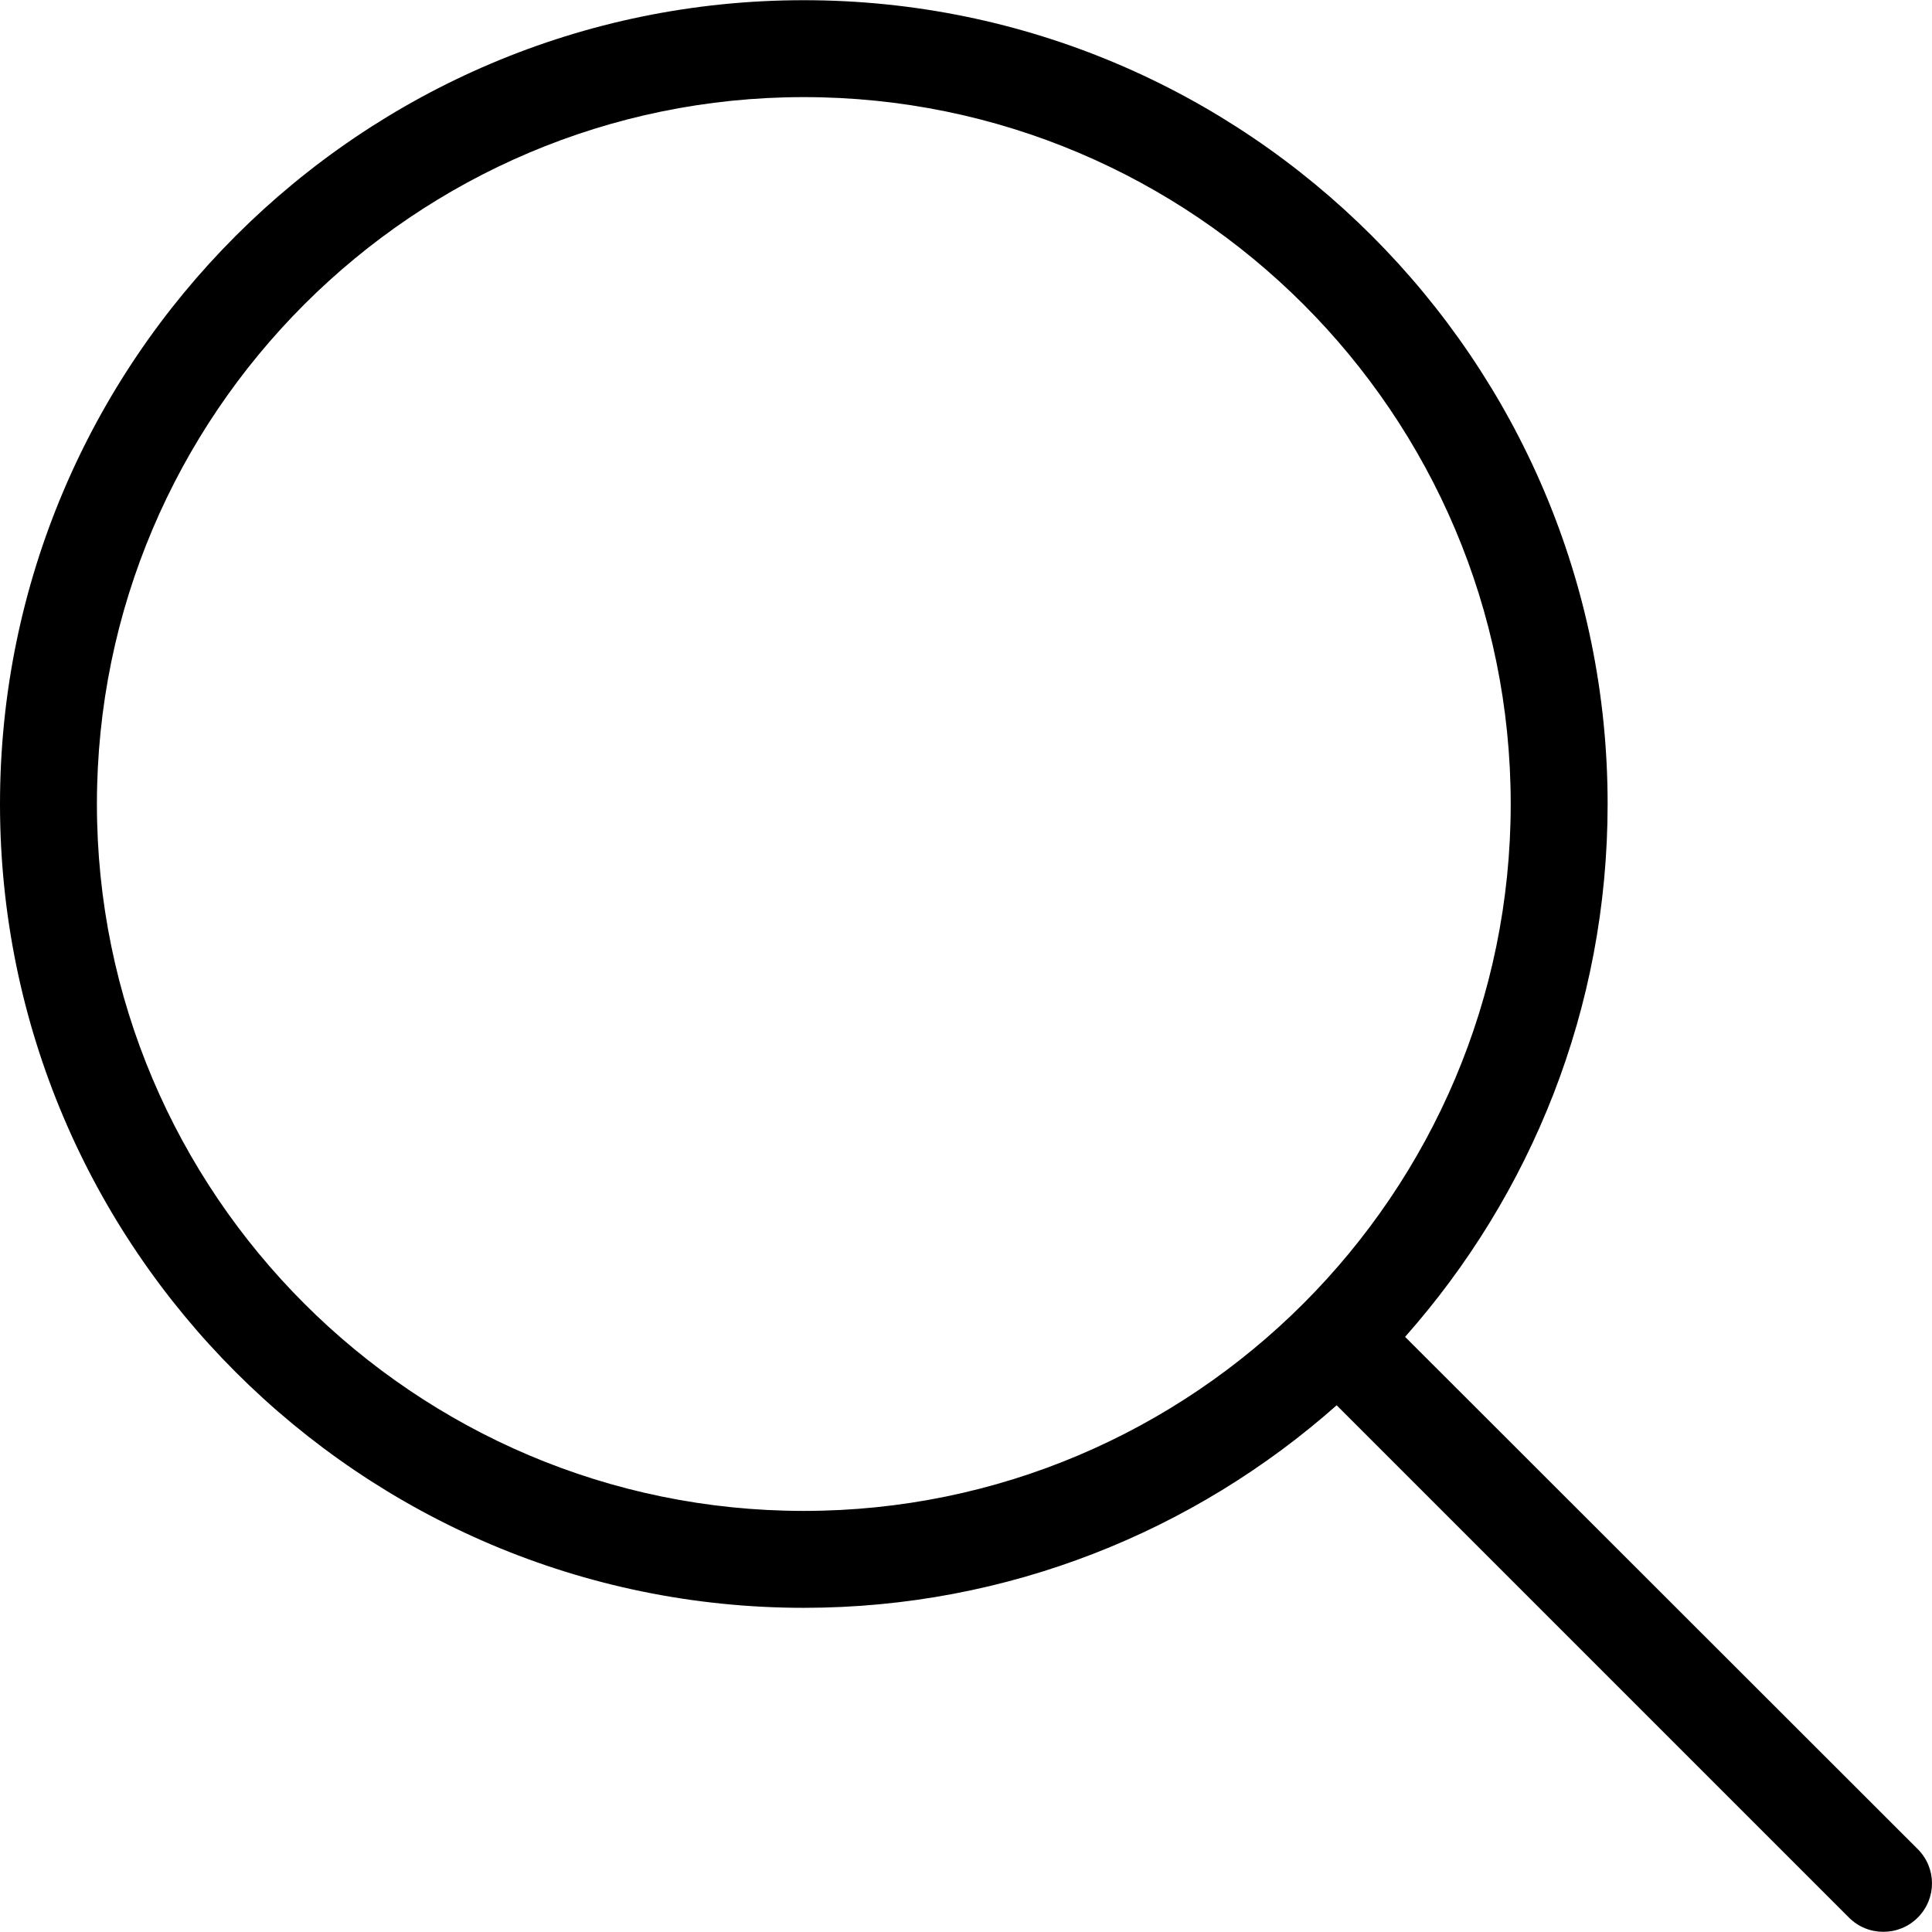
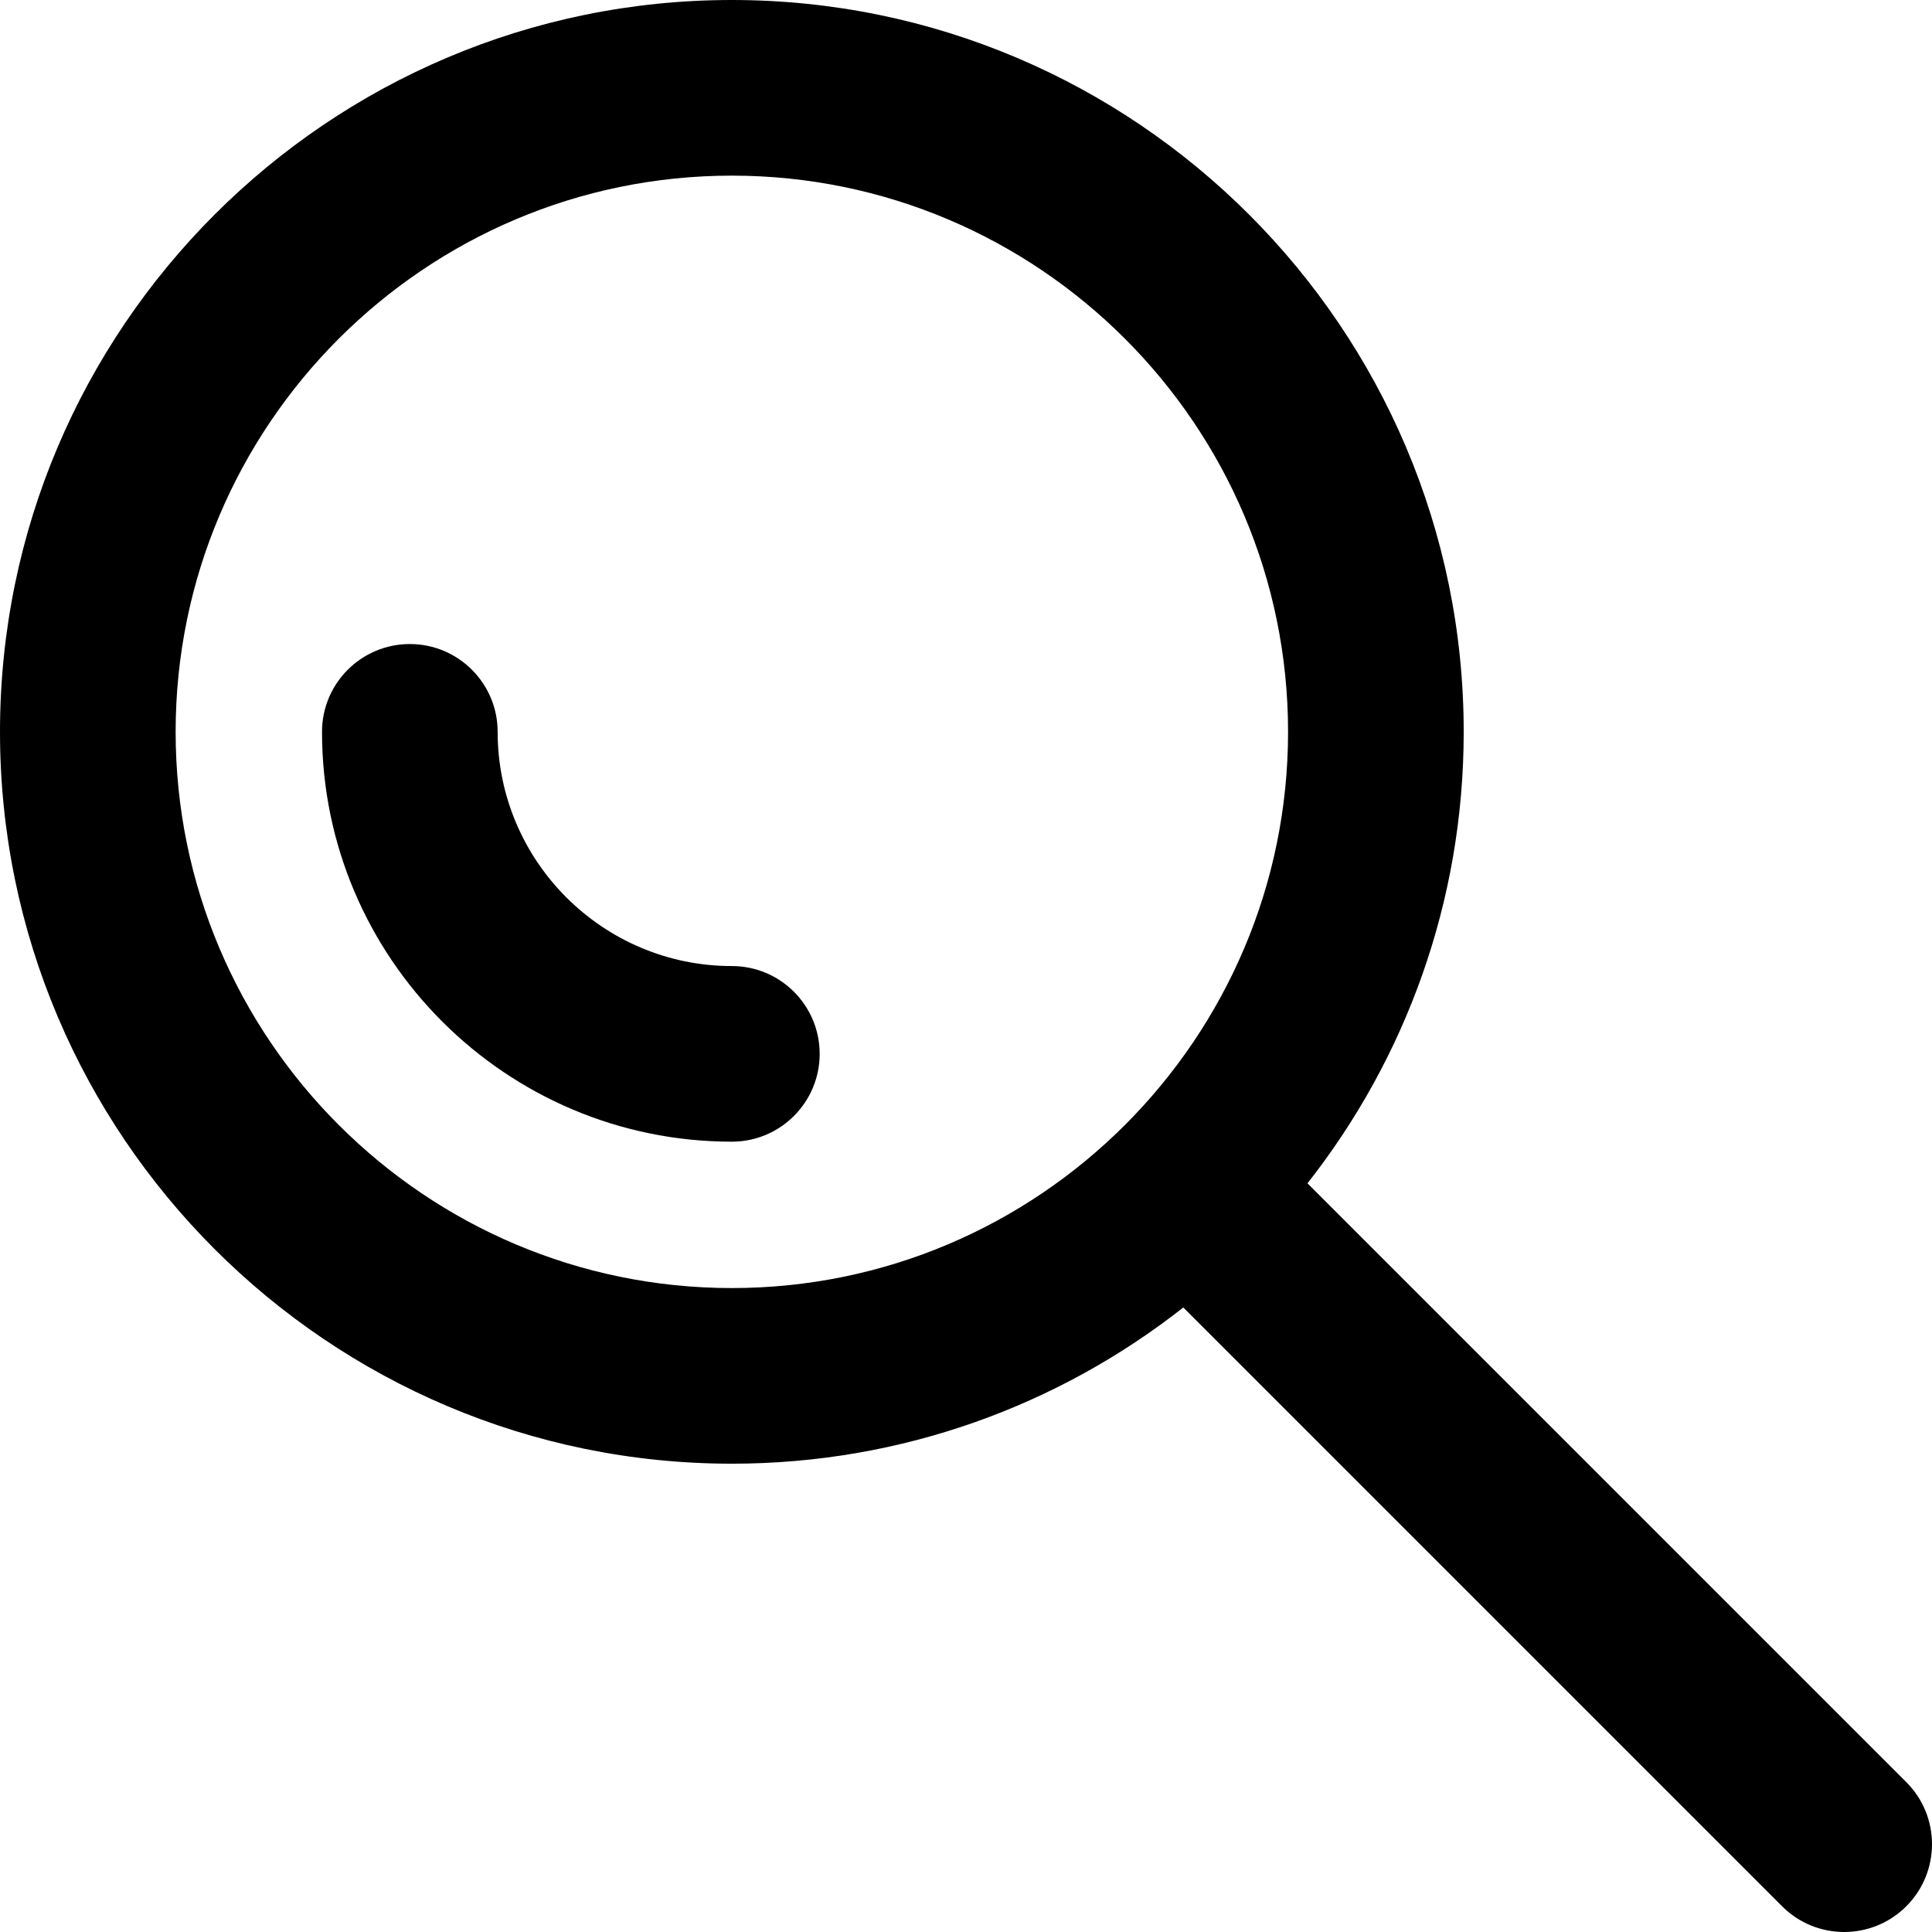
- <svg xmlns="http://www.w3.org/2000/svg" fill="#000000" height="800px" width="800px" version="1.1" id="Capa_1" viewBox="0 0 488.4 488.4" xml:space="preserve">
-   <g>
-     <g>
-       <path d="M0,203.25c0,112.1,91.2,203.2,203.2,203.2c51.6,0,98.8-19.4,134.7-51.2l129.5,129.5c2.4,2.4,5.5,3.6,8.7,3.6    s6.3-1.2,8.7-3.6c4.8-4.8,4.8-12.5,0-17.3l-129.6-129.5c31.8-35.9,51.2-83,51.2-134.7c0-112.1-91.2-203.2-203.2-203.2    S0,91.15,0,203.25z M381.9,203.25c0,98.5-80.2,178.7-178.7,178.7s-178.7-80.2-178.7-178.7s80.2-178.7,178.7-178.7    S381.9,104.65,381.9,203.25z" />
-     </g>
+ <svg xmlns="http://www.w3.org/2000/svg" fill="#000000" height="800px" width="800px" version="1.1" id="Layer_1" viewBox="0 0 330 330" xml:space="preserve">
+   <g id="XMLID_17_">
+     <path id="XMLID_18_" d="M125.005,165.008c-22.058,0-40.003-17.945-40.003-40.002c0-8.284-6.716-15-15-15c-8.284,0-15,6.716-15,15   c0,38.6,31.403,70.002,70.003,70.002c8.284,0,15-6.716,15-15C140.005,171.724,133.289,165.008,125.005,165.008z" />
+     <path id="XMLID_19_" d="M325.606,304.394L223.329,202.117c16.706-21.256,26.682-48.04,26.682-77.111   C250.011,56.077,193.934,0,125.005,0C56.077,0,0,56.077,0,125.005C0,193.933,56.077,250.01,125.005,250.01   c29.07,0,55.855-9.975,77.111-26.681l102.278,102.277C307.322,328.536,311.161,330,315,330c3.839,0,7.678-1.464,10.606-4.394   C331.464,319.749,331.464,310.251,325.606,304.394z M30,125.005C30,72.619,72.619,30,125.005,30   c52.386,0,95.006,42.619,95.006,95.005c0,52.386-42.62,95.005-95.006,95.005C72.619,220.01,30,177.391,30,125.005z" />
  </g>
</svg>
